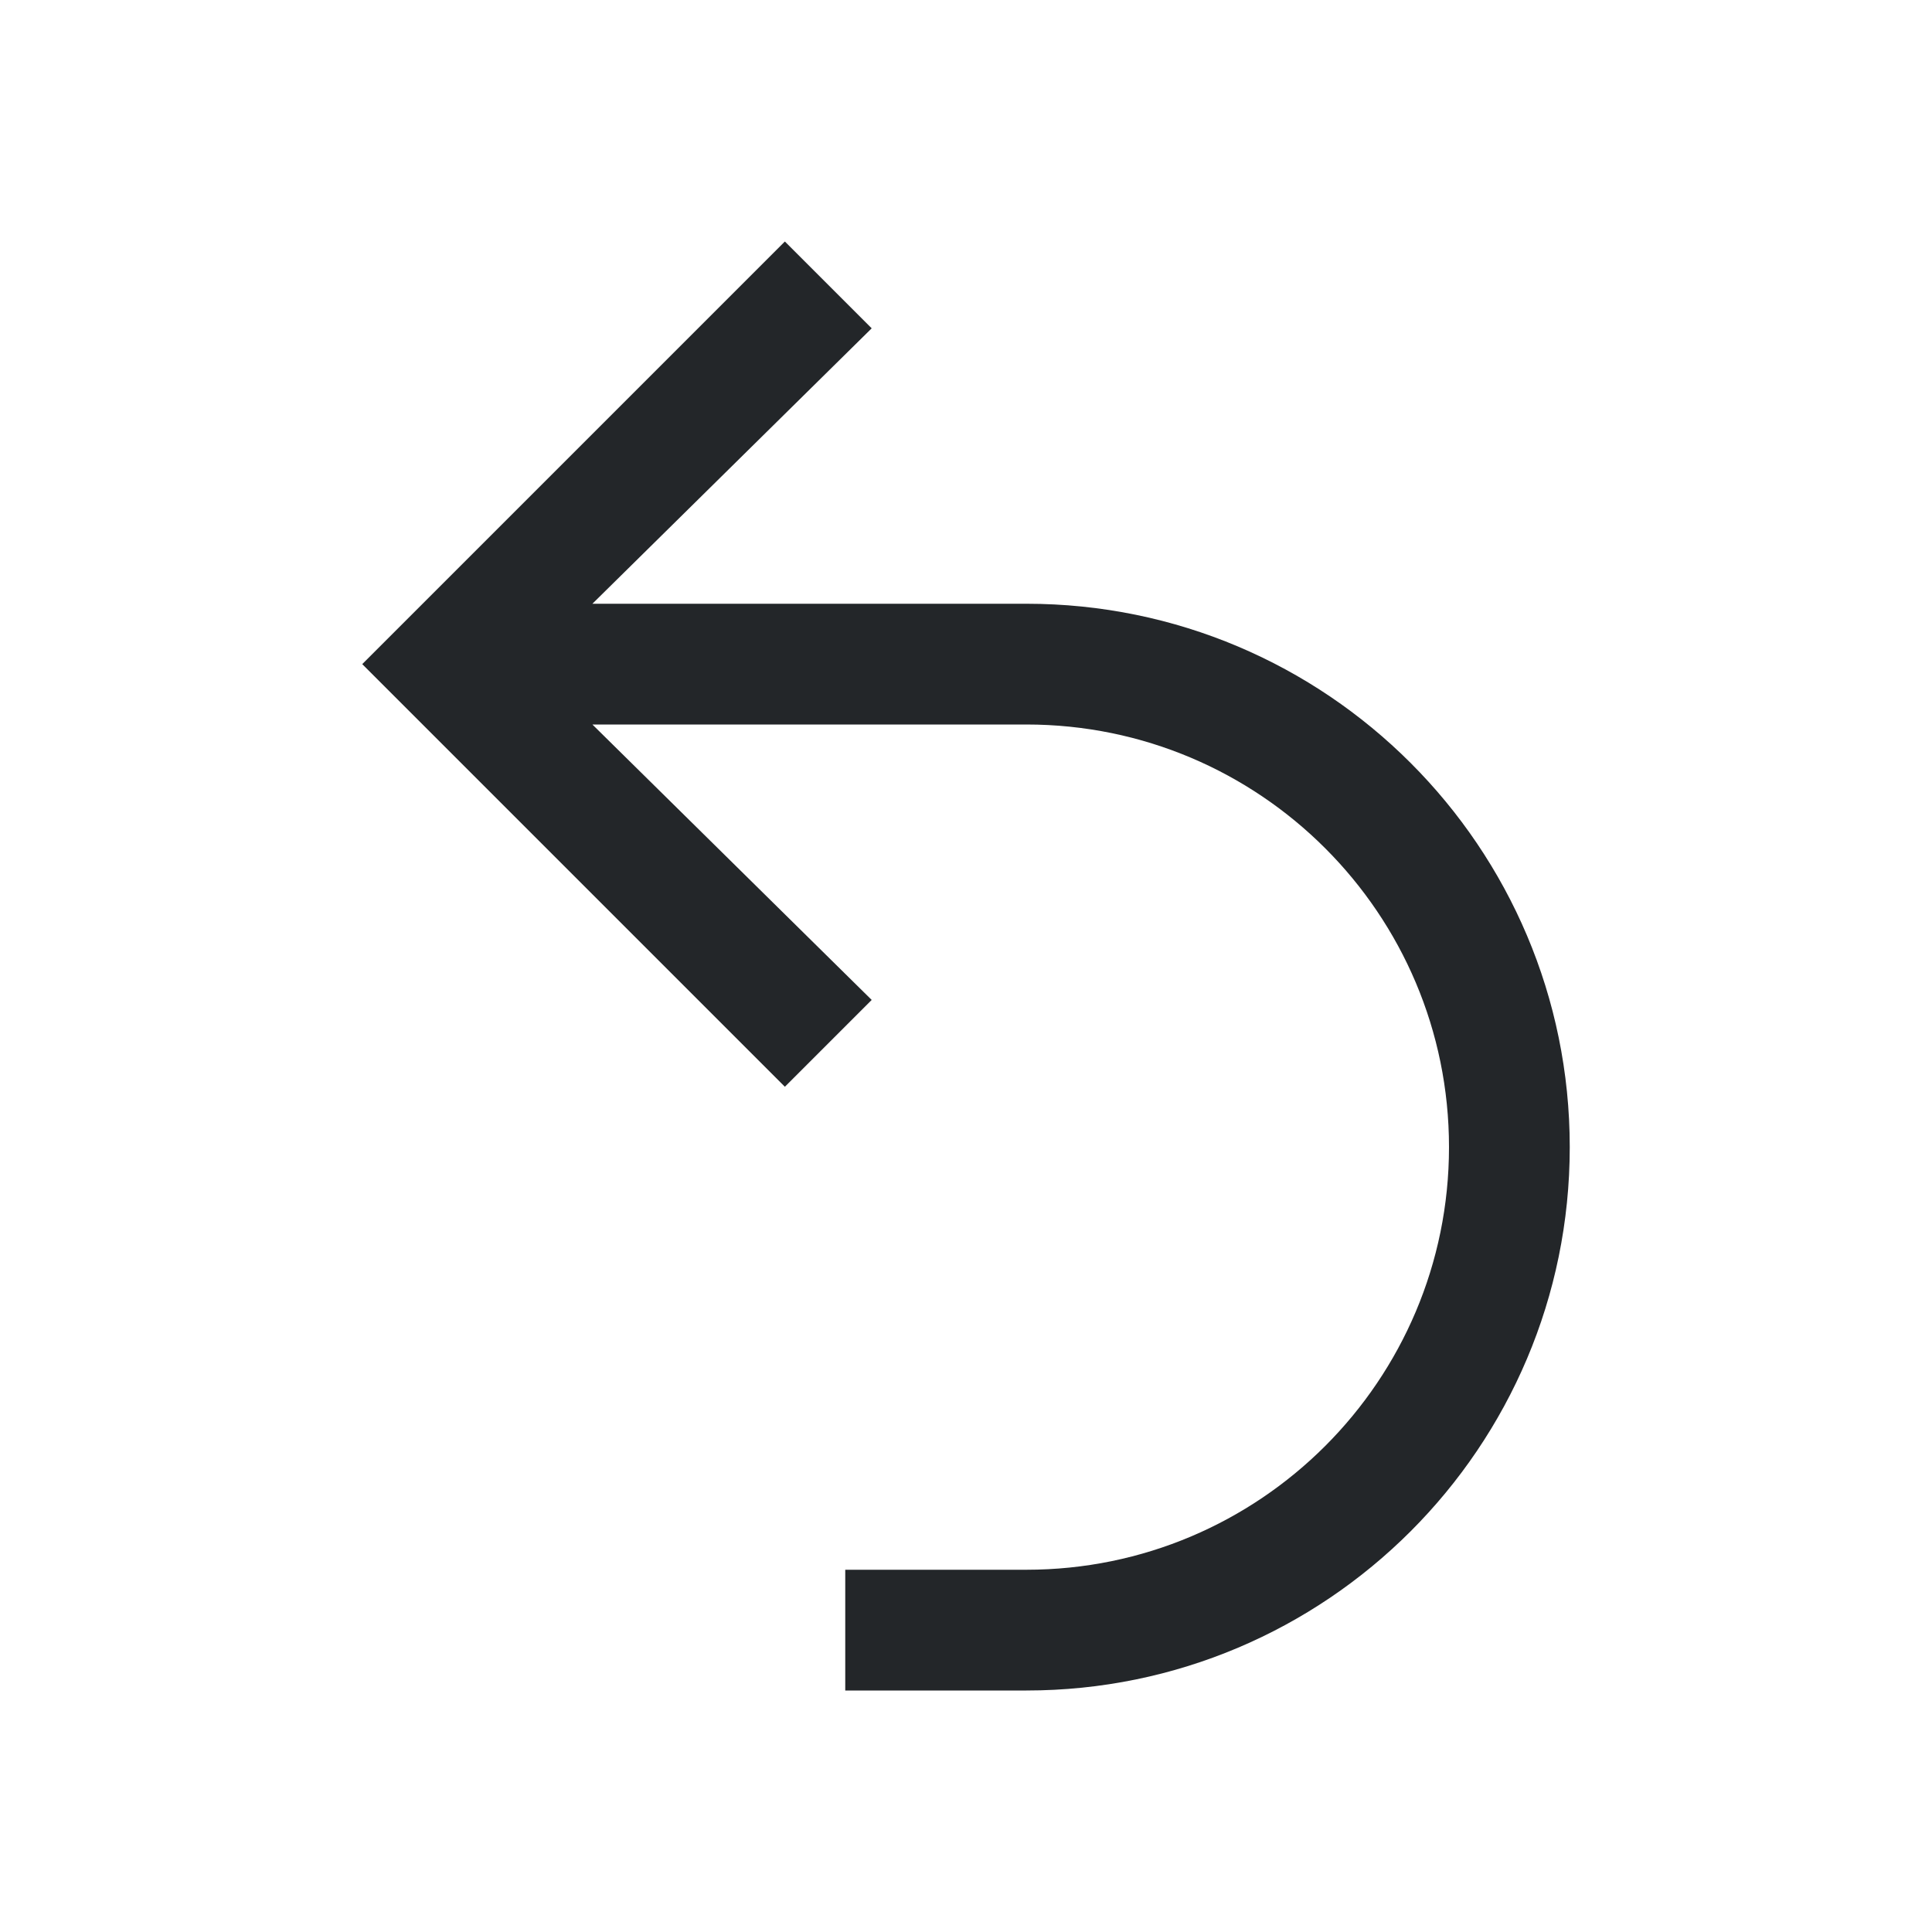
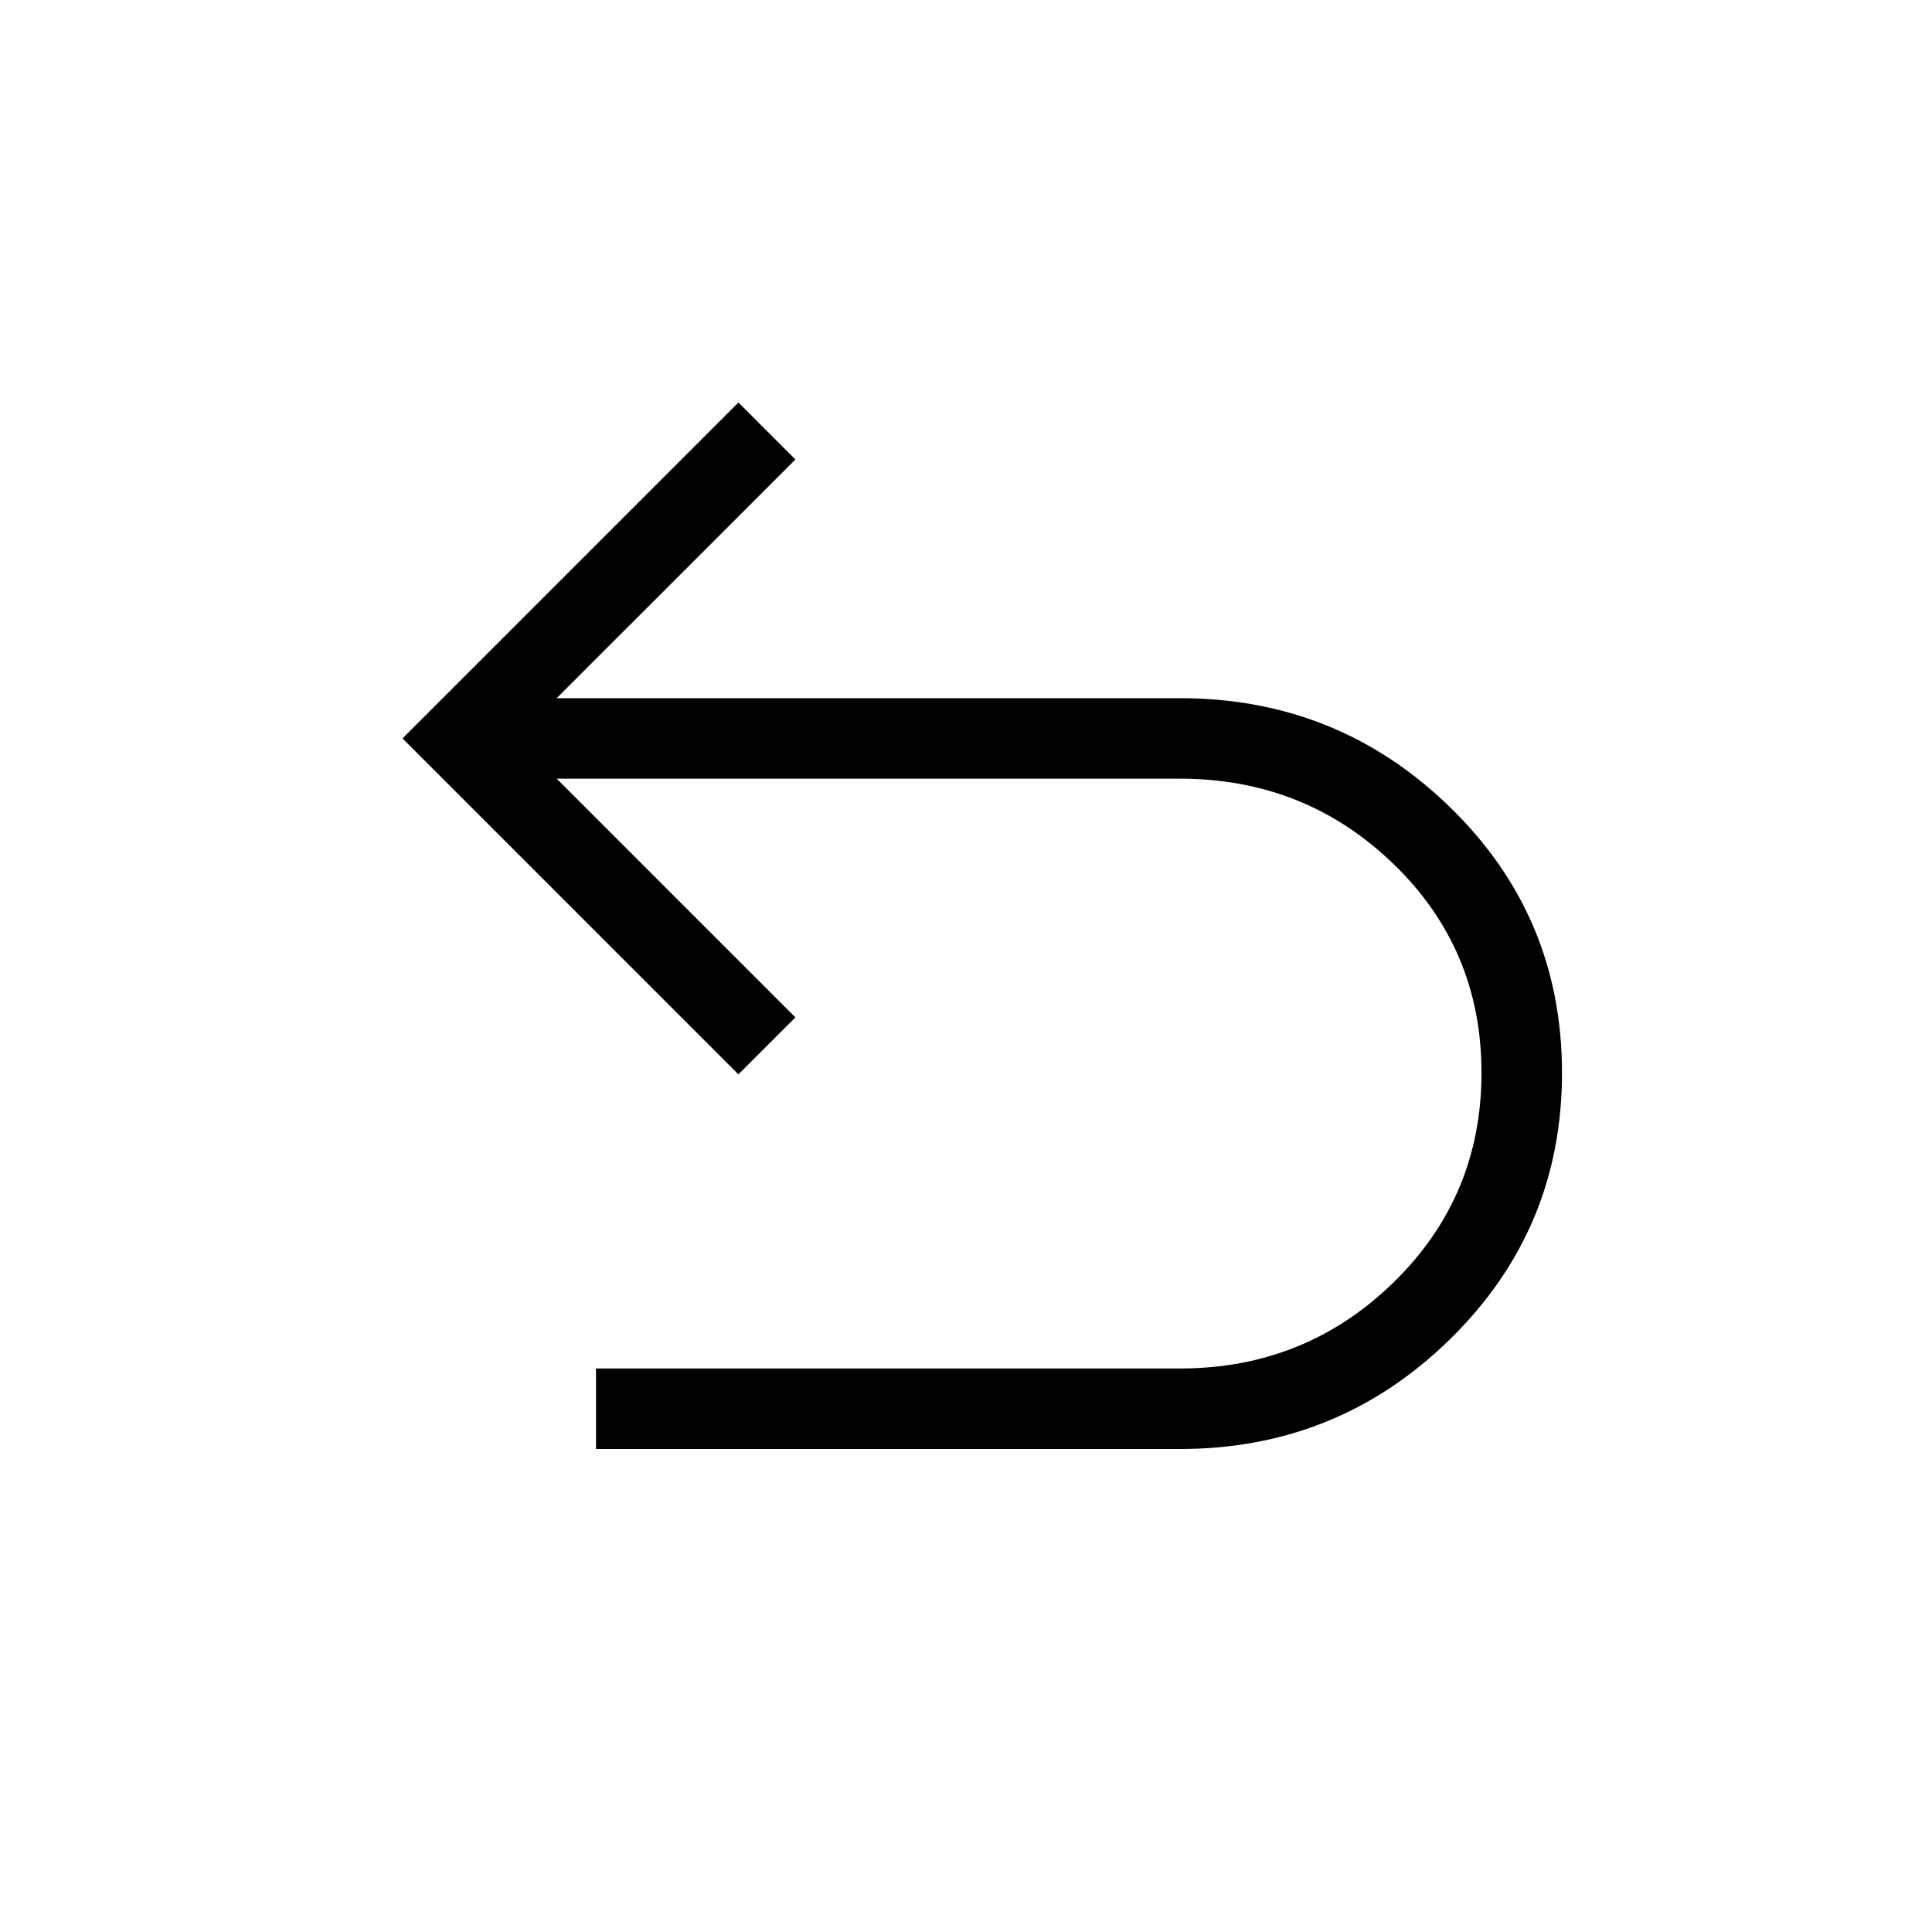
- <svg xmlns="http://www.w3.org/2000/svg" viewBox="0 0 16 16">
-   <defs id="defs3051">
-     <style type="text/css" id="current-color-scheme">
-       .ColorScheme-Text {
-         color:#232629;
-       }
-       </style>
-   </defs>
-   <path style="fill:currentColor;fill-opacity:1;stroke:none" d="M 6.5 2 L 3.219 5.281 L 3 5.5 L 3.219 5.719 L 6.5 9 L 7.219 8.281 L 4.906 6 L 6 6 L 7.188 6 L 8 6 L 8.5 6 C 10.433 6 12 7.567 12 9.5 C 12 11.433 10.433 13 8.5 13 L 8 13 L 7 13 L 7 14 L 8 14 L 8.5 14 C 10.985 14 13 11.985 13 9.5 C 13 7.015 10.985 5 8.5 5 L 8 5 L 7.188 5 L 6 5 L 4.906 5 L 7.219 2.719 L 6.5 2 z " class="ColorScheme-Text" />
+ <svg xmlns="http://www.w3.org/2000/svg" height="24px" viewBox="0 -960 960 960" width="24px" fill="#000000">
+   <path d="M296.15-240v-40h290.16q62.23 0 106.04-42.69 43.8-42.69 43.8-104.23 0-61.54-43.8-103.85-43.81-42.31-106.04-42.31H276.62l118.61 118.62-28.31 28.31L200-593.08 366.92-760l28.31 28.31-118.61 118.61h309.69q78.54 0 134.19 54.16 55.65 54.15 55.65 132 0 77.84-55.65 132.38Q664.85-240 586.31-240H296.15Z" />
</svg>
